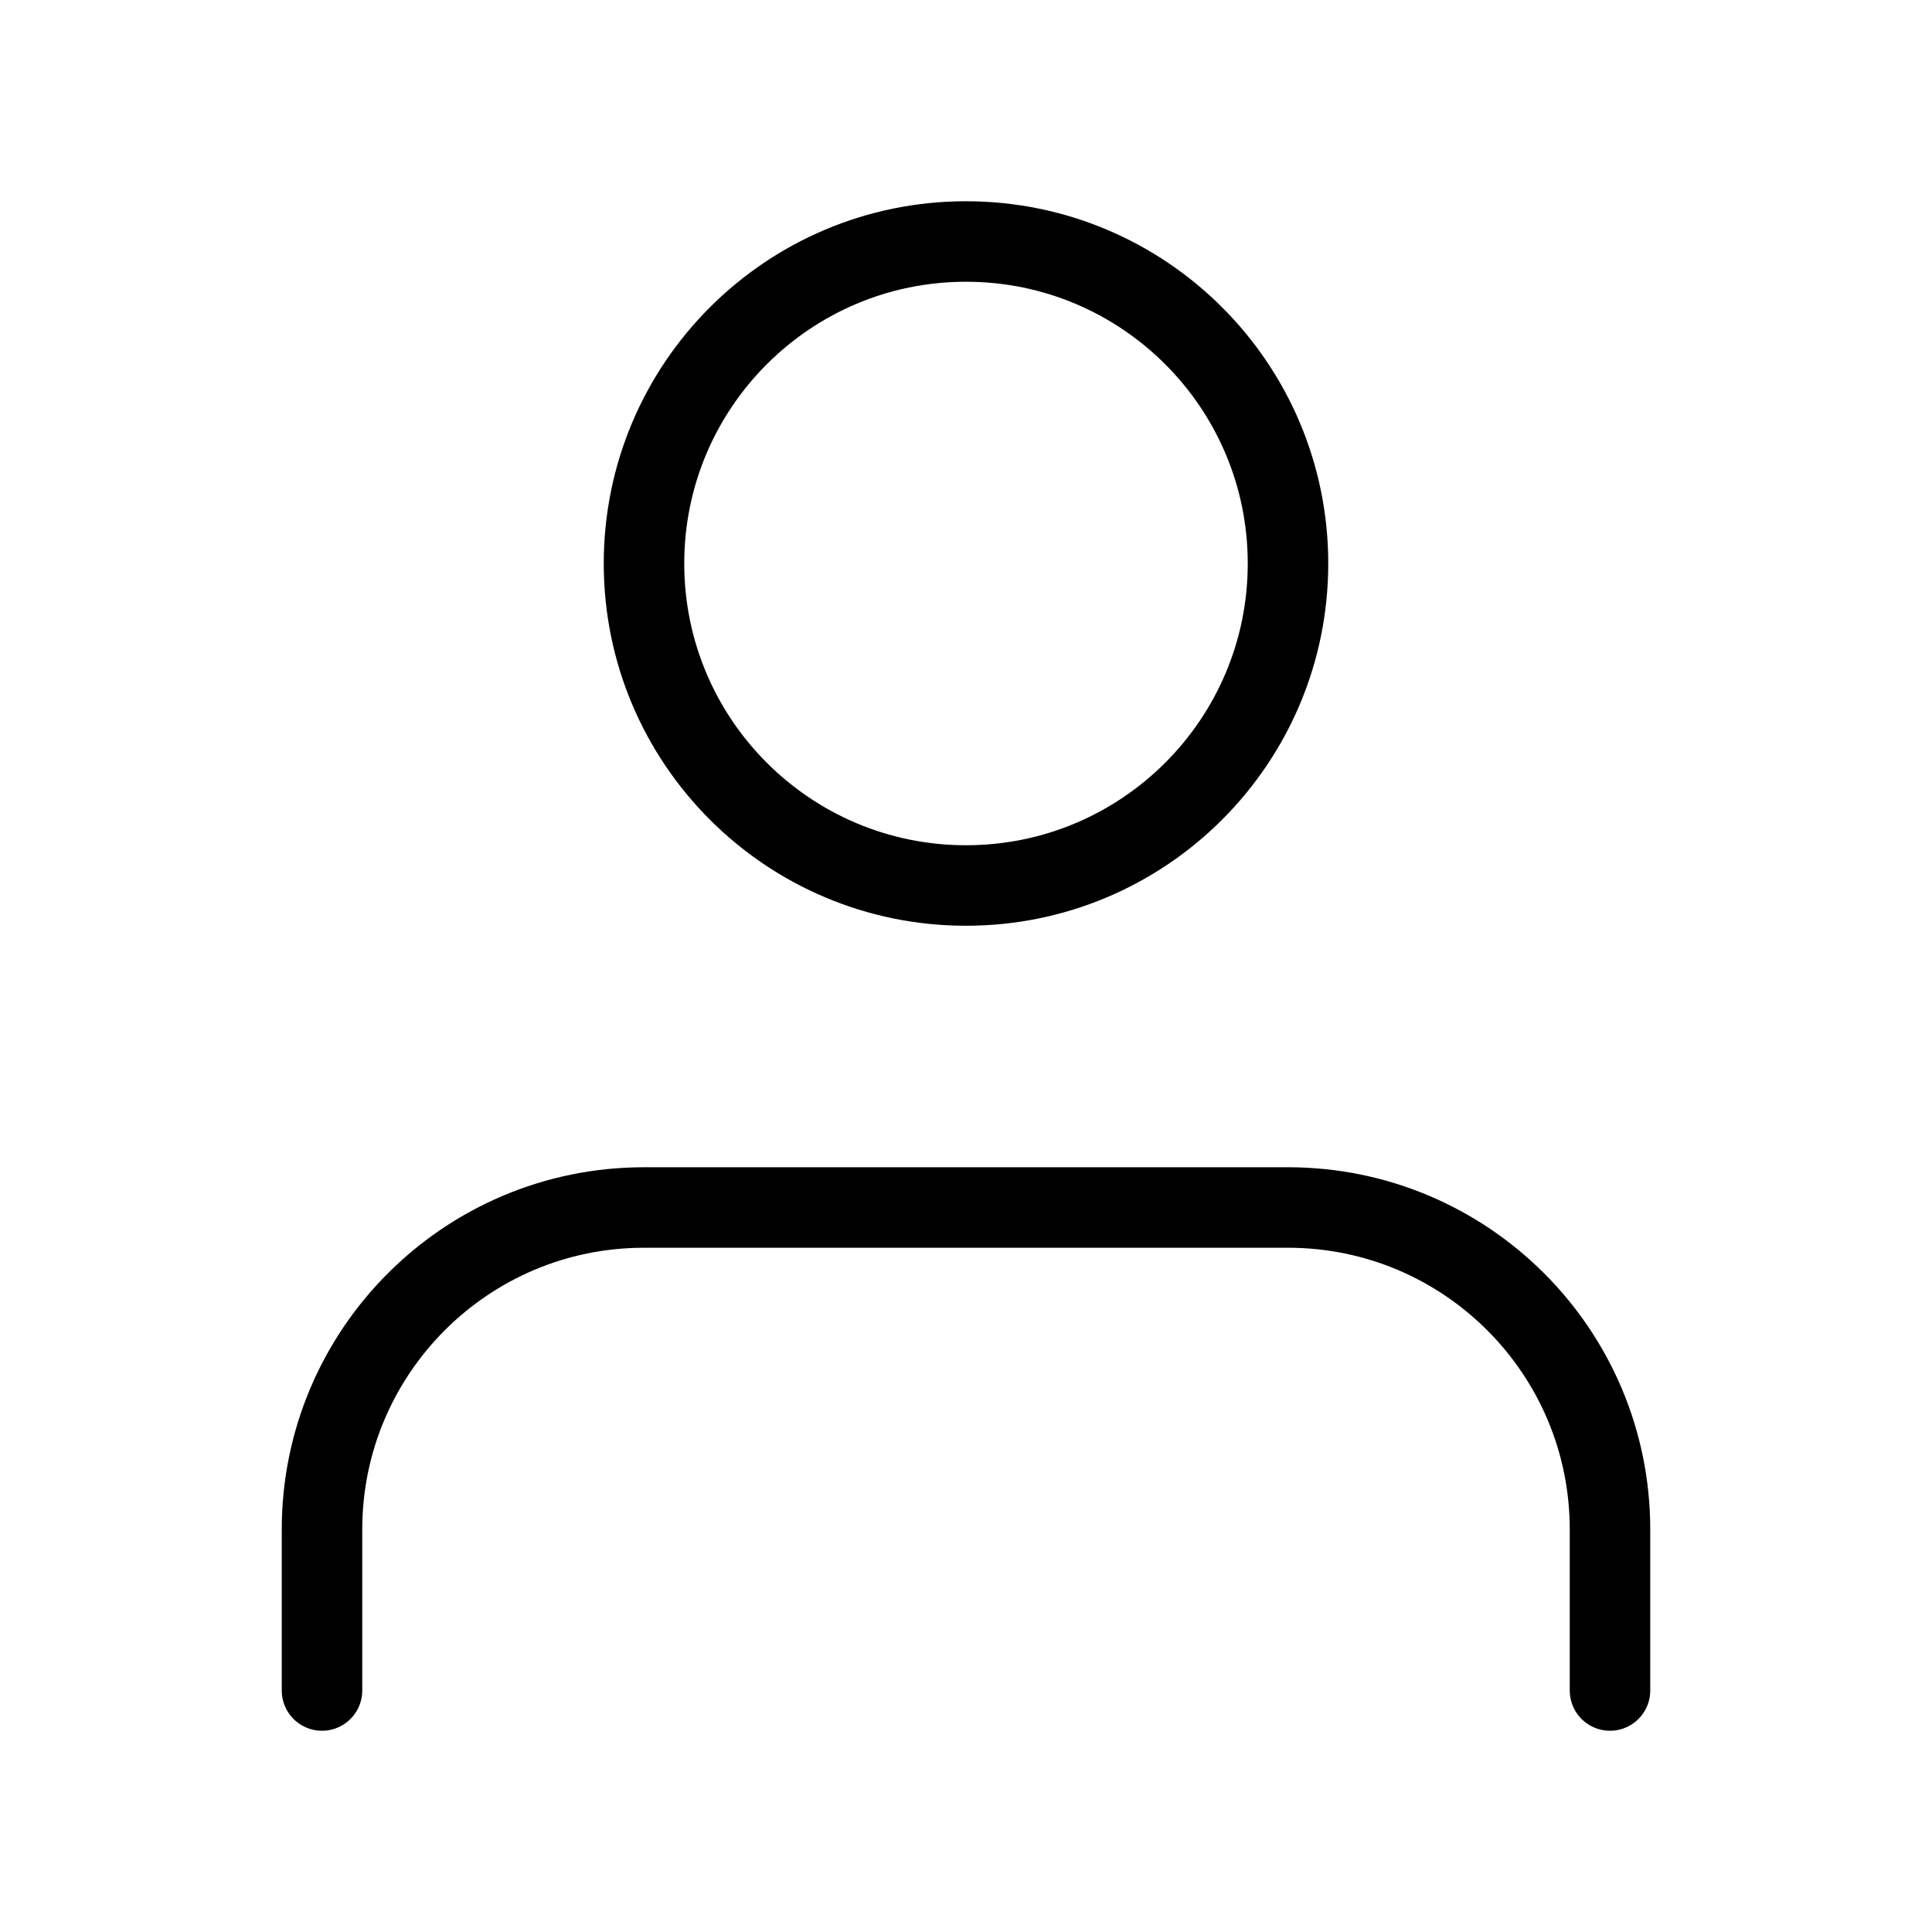
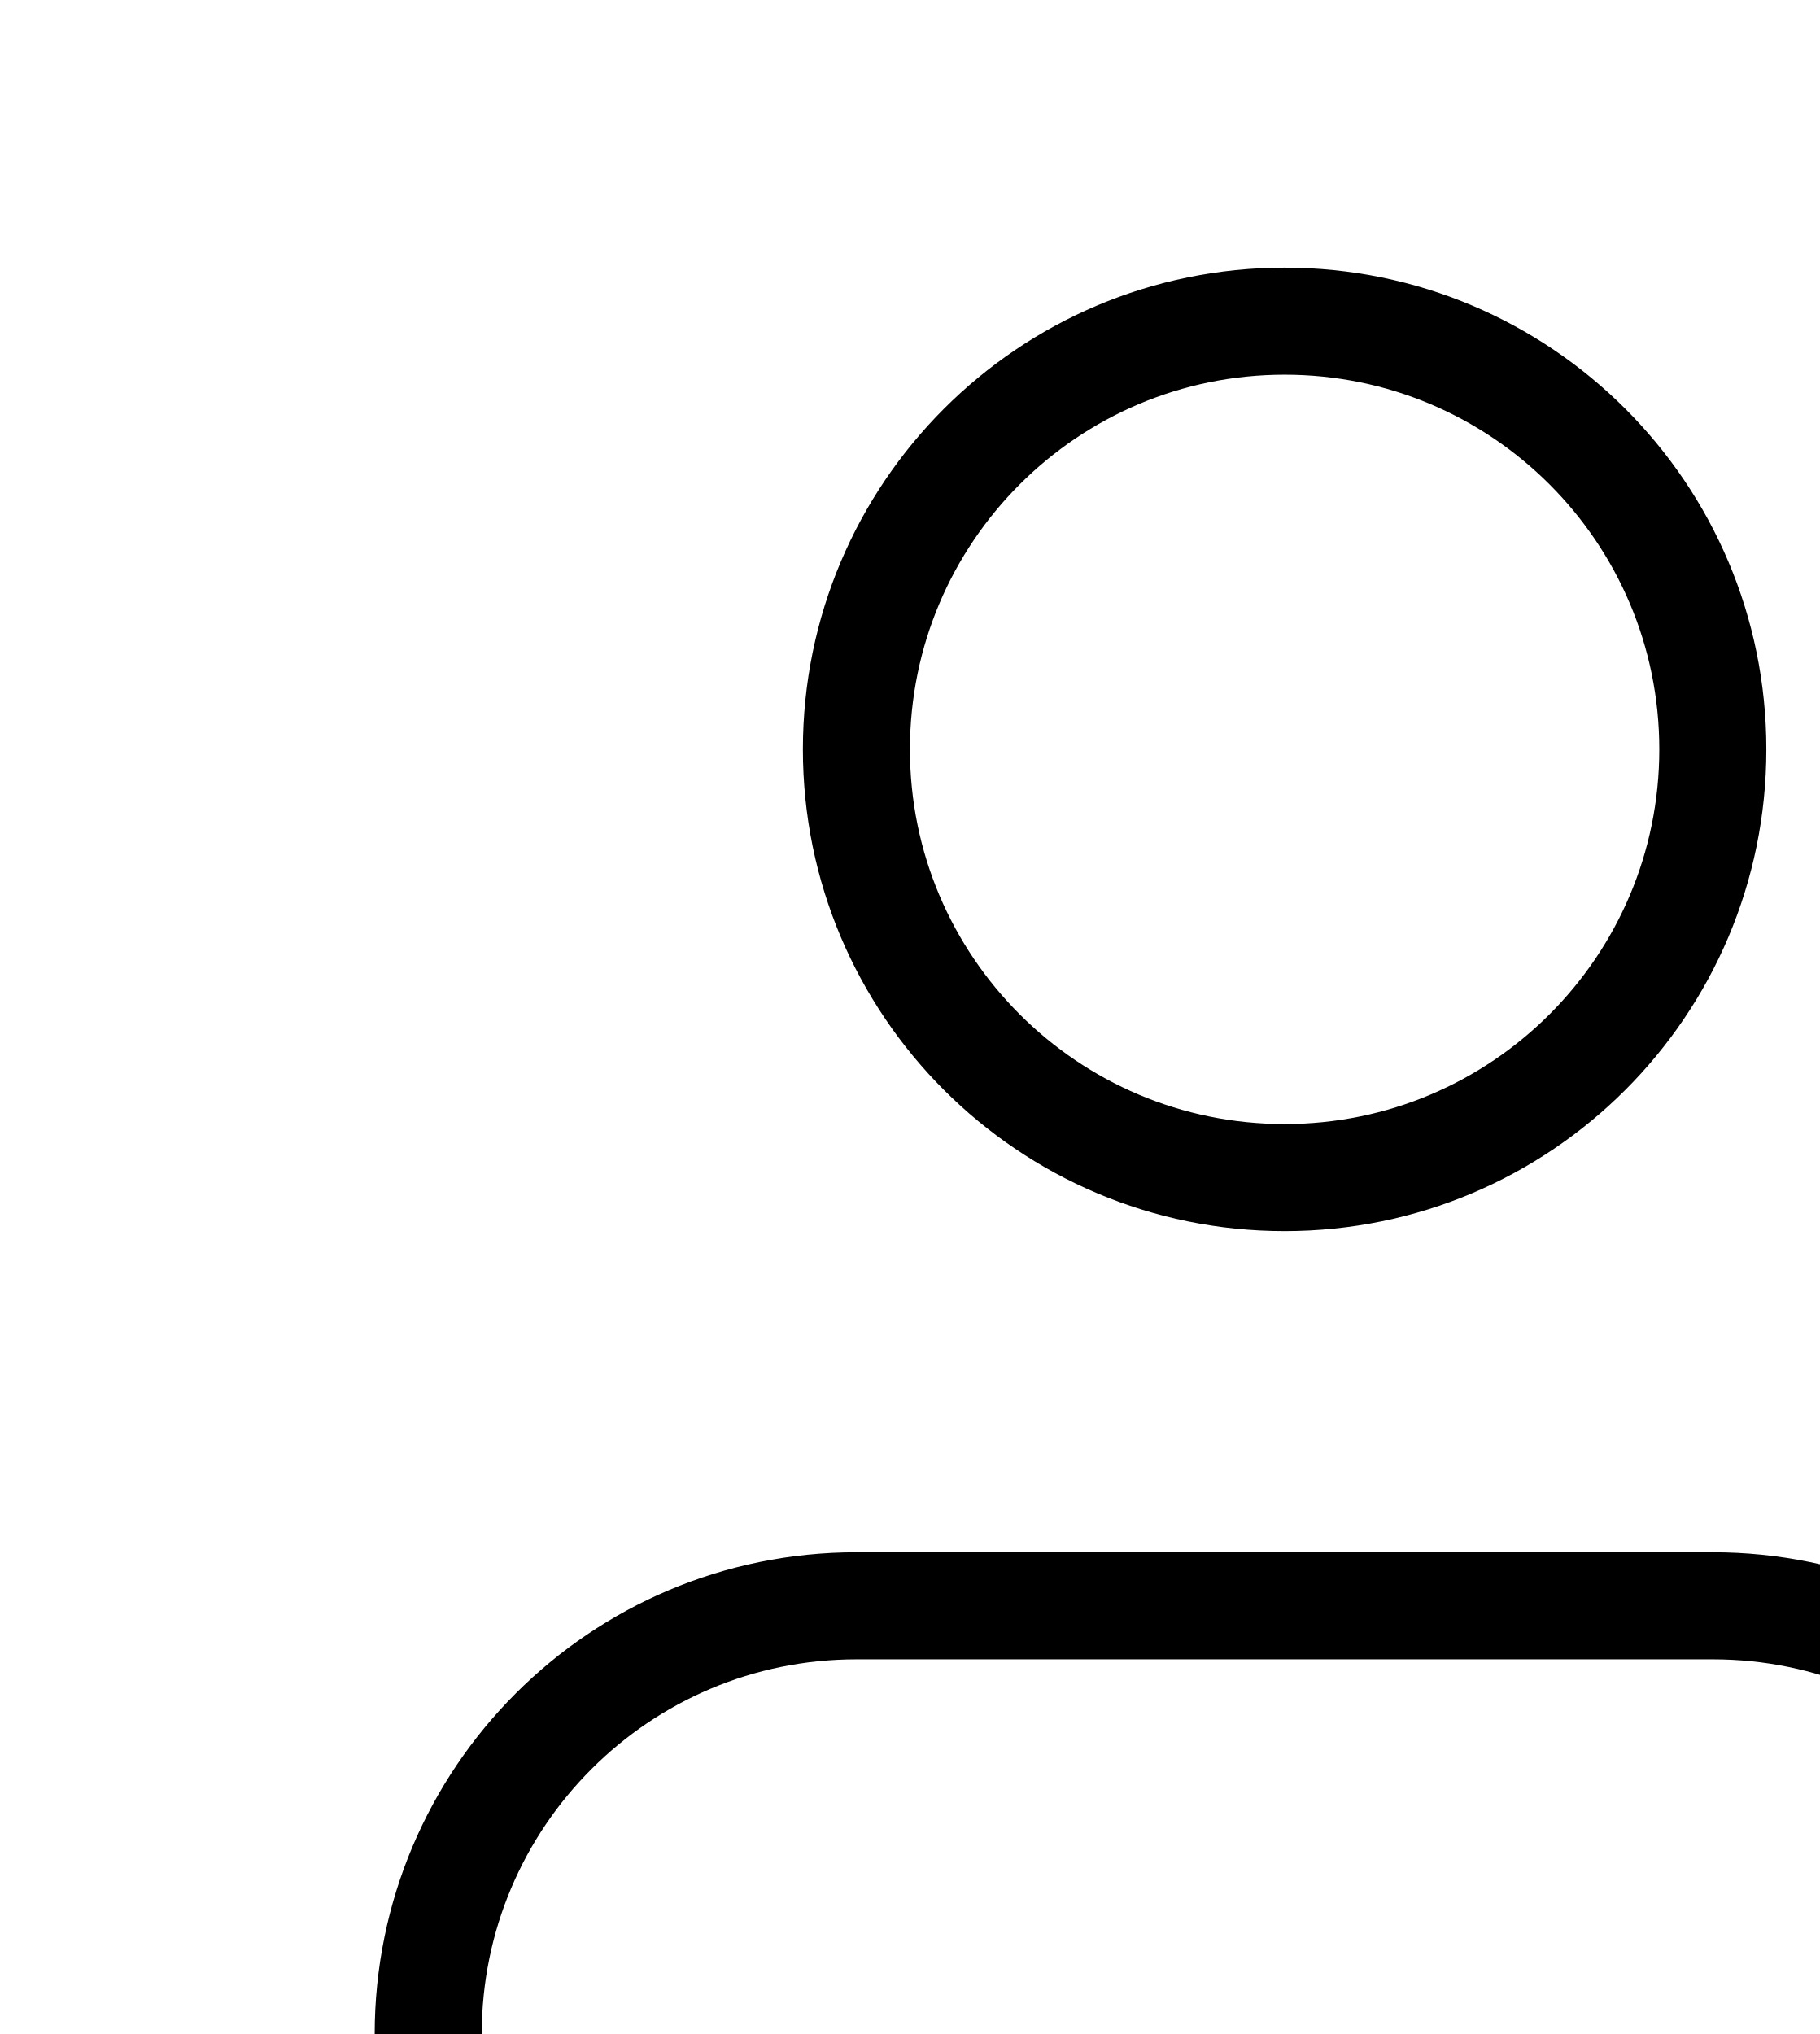
- <svg xmlns="http://www.w3.org/2000/svg" width="24" height="24" viewBox="0 0 24 24" fill="none" stroke="currentColor" stroke-linecap="round" stroke-linejoin="round" class="rx-icons rxicons-user">
+ <svg xmlns="http://www.w3.org/2000/svg" fill="none" stroke="currentColor" stroke-linecap="round" stroke-linejoin="round" class="rx-icons rxicons-user">
  <path d="M20 21v-2a4 4 0 0 0-4-4H8a4 4 0 0 0-4 4v2" />
  <circle cx="12" cy="7" r="4" />
</svg>
